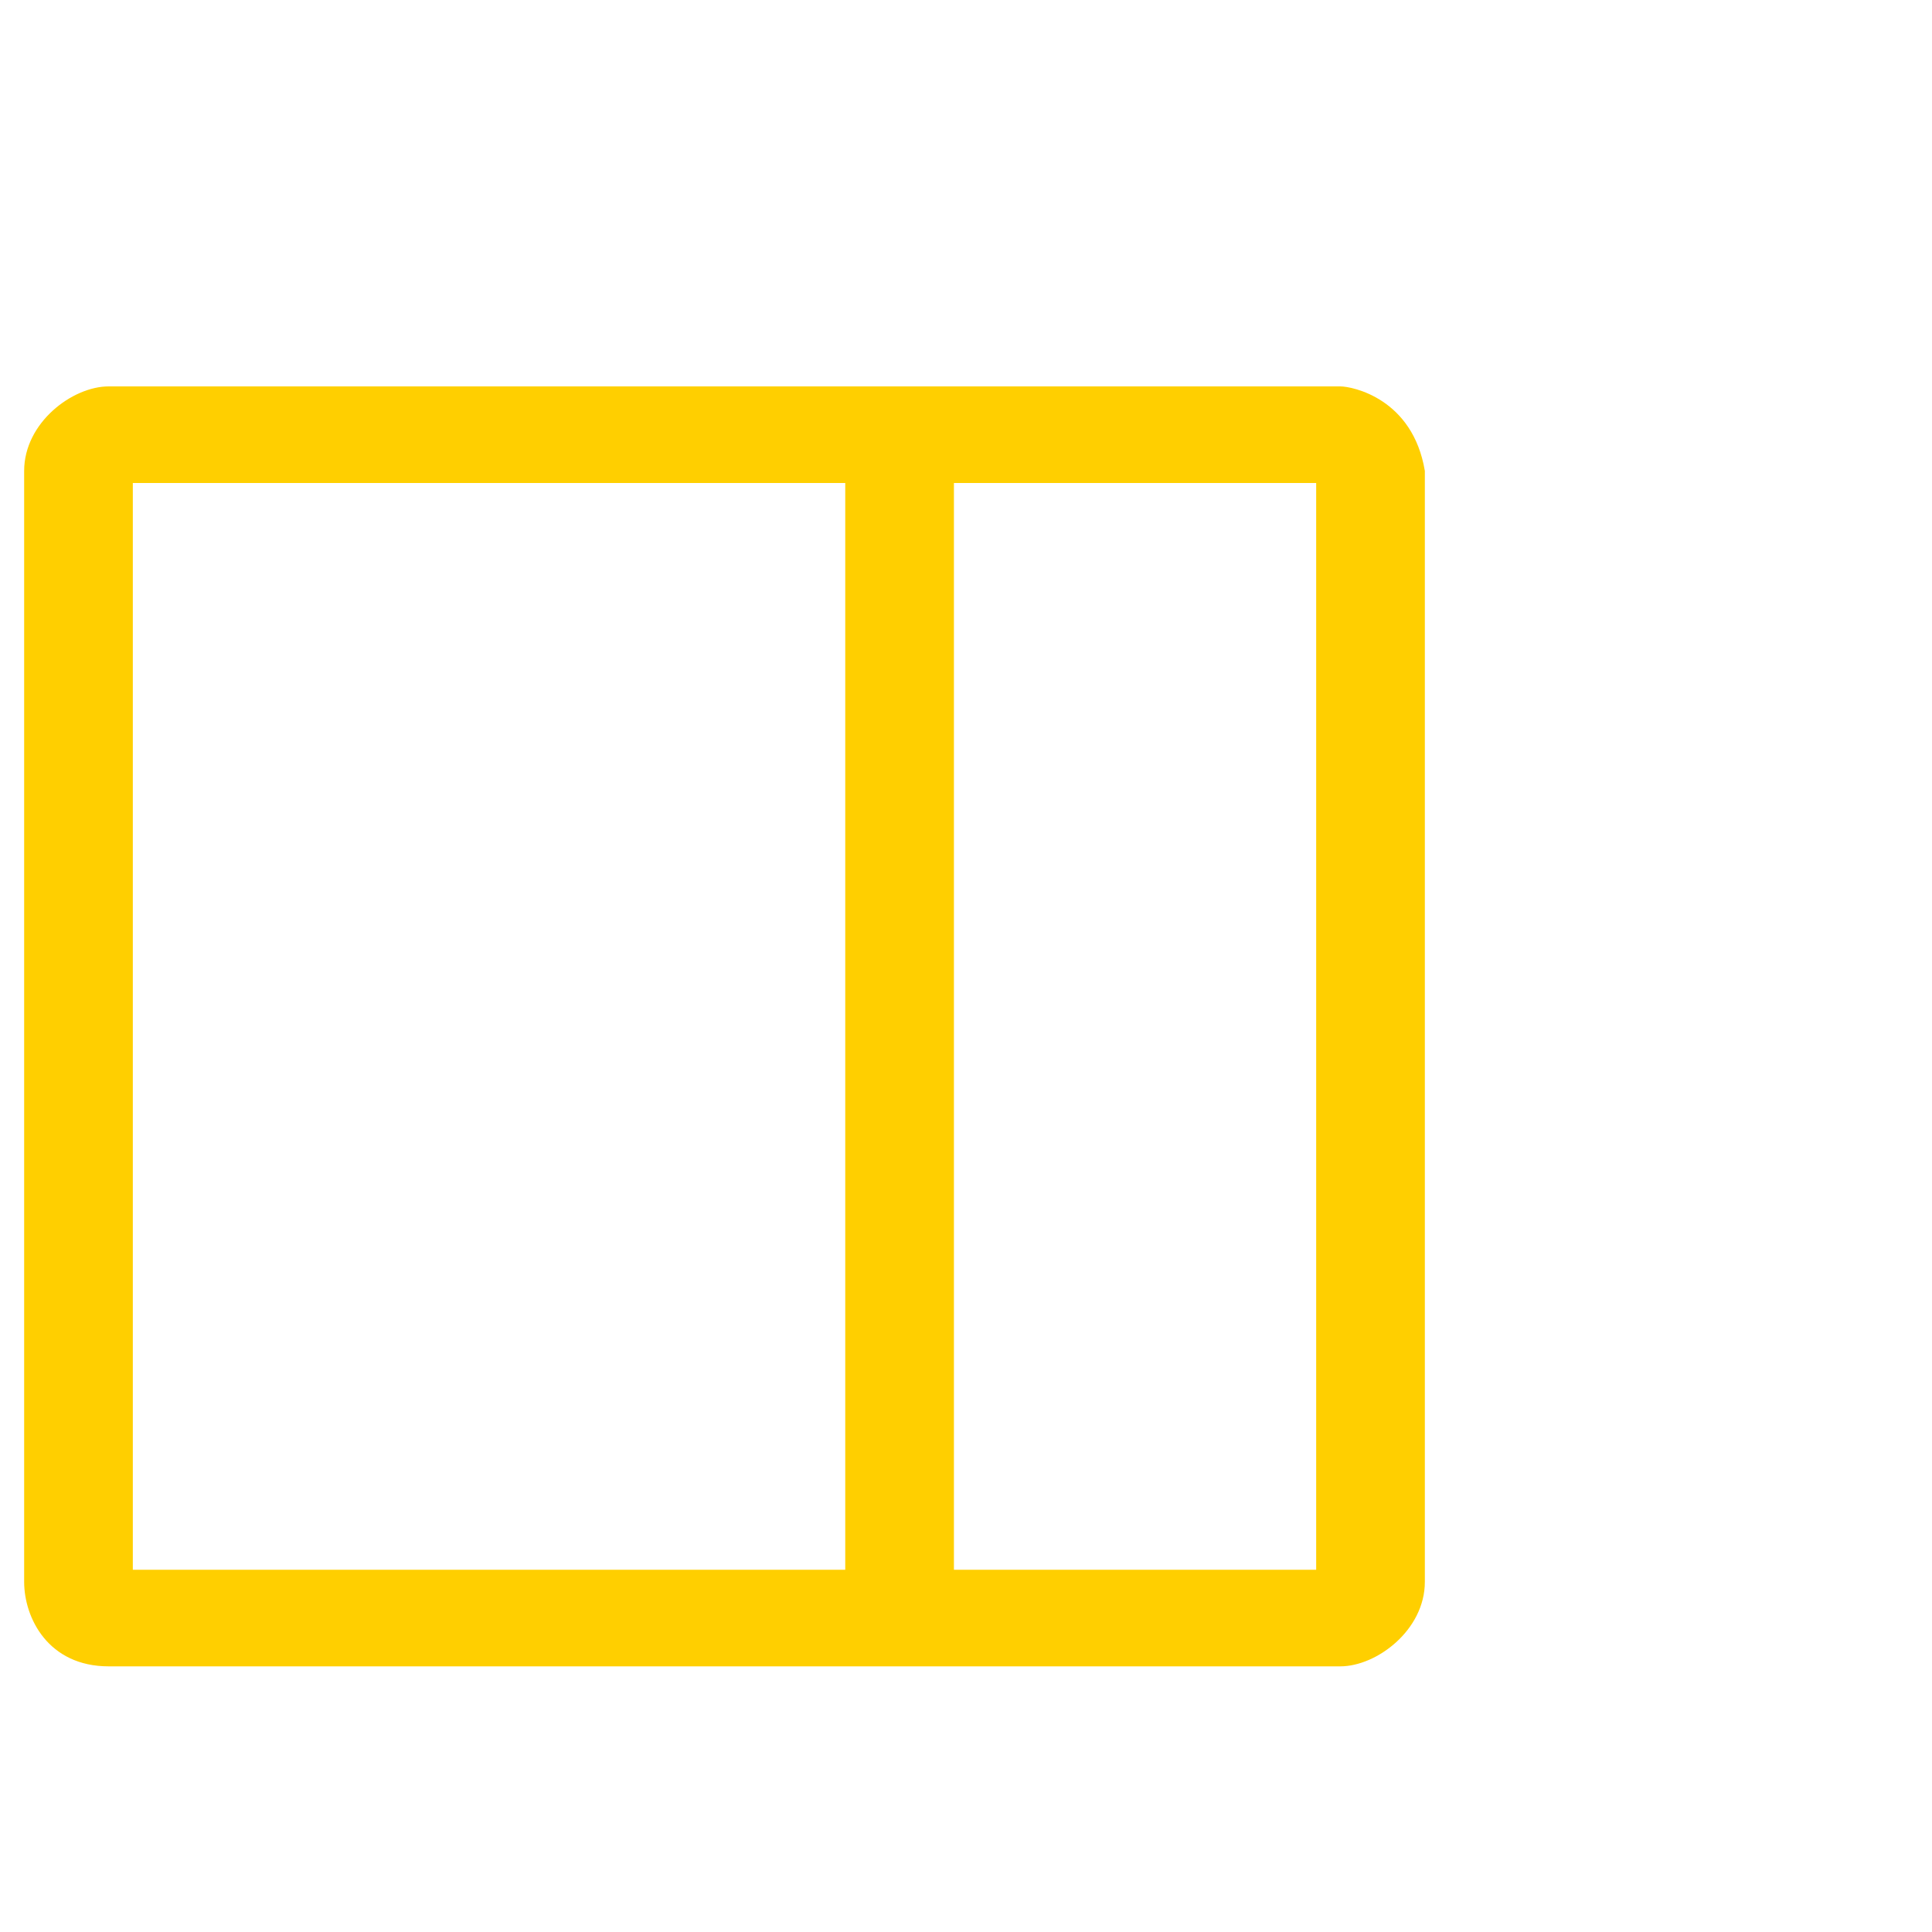
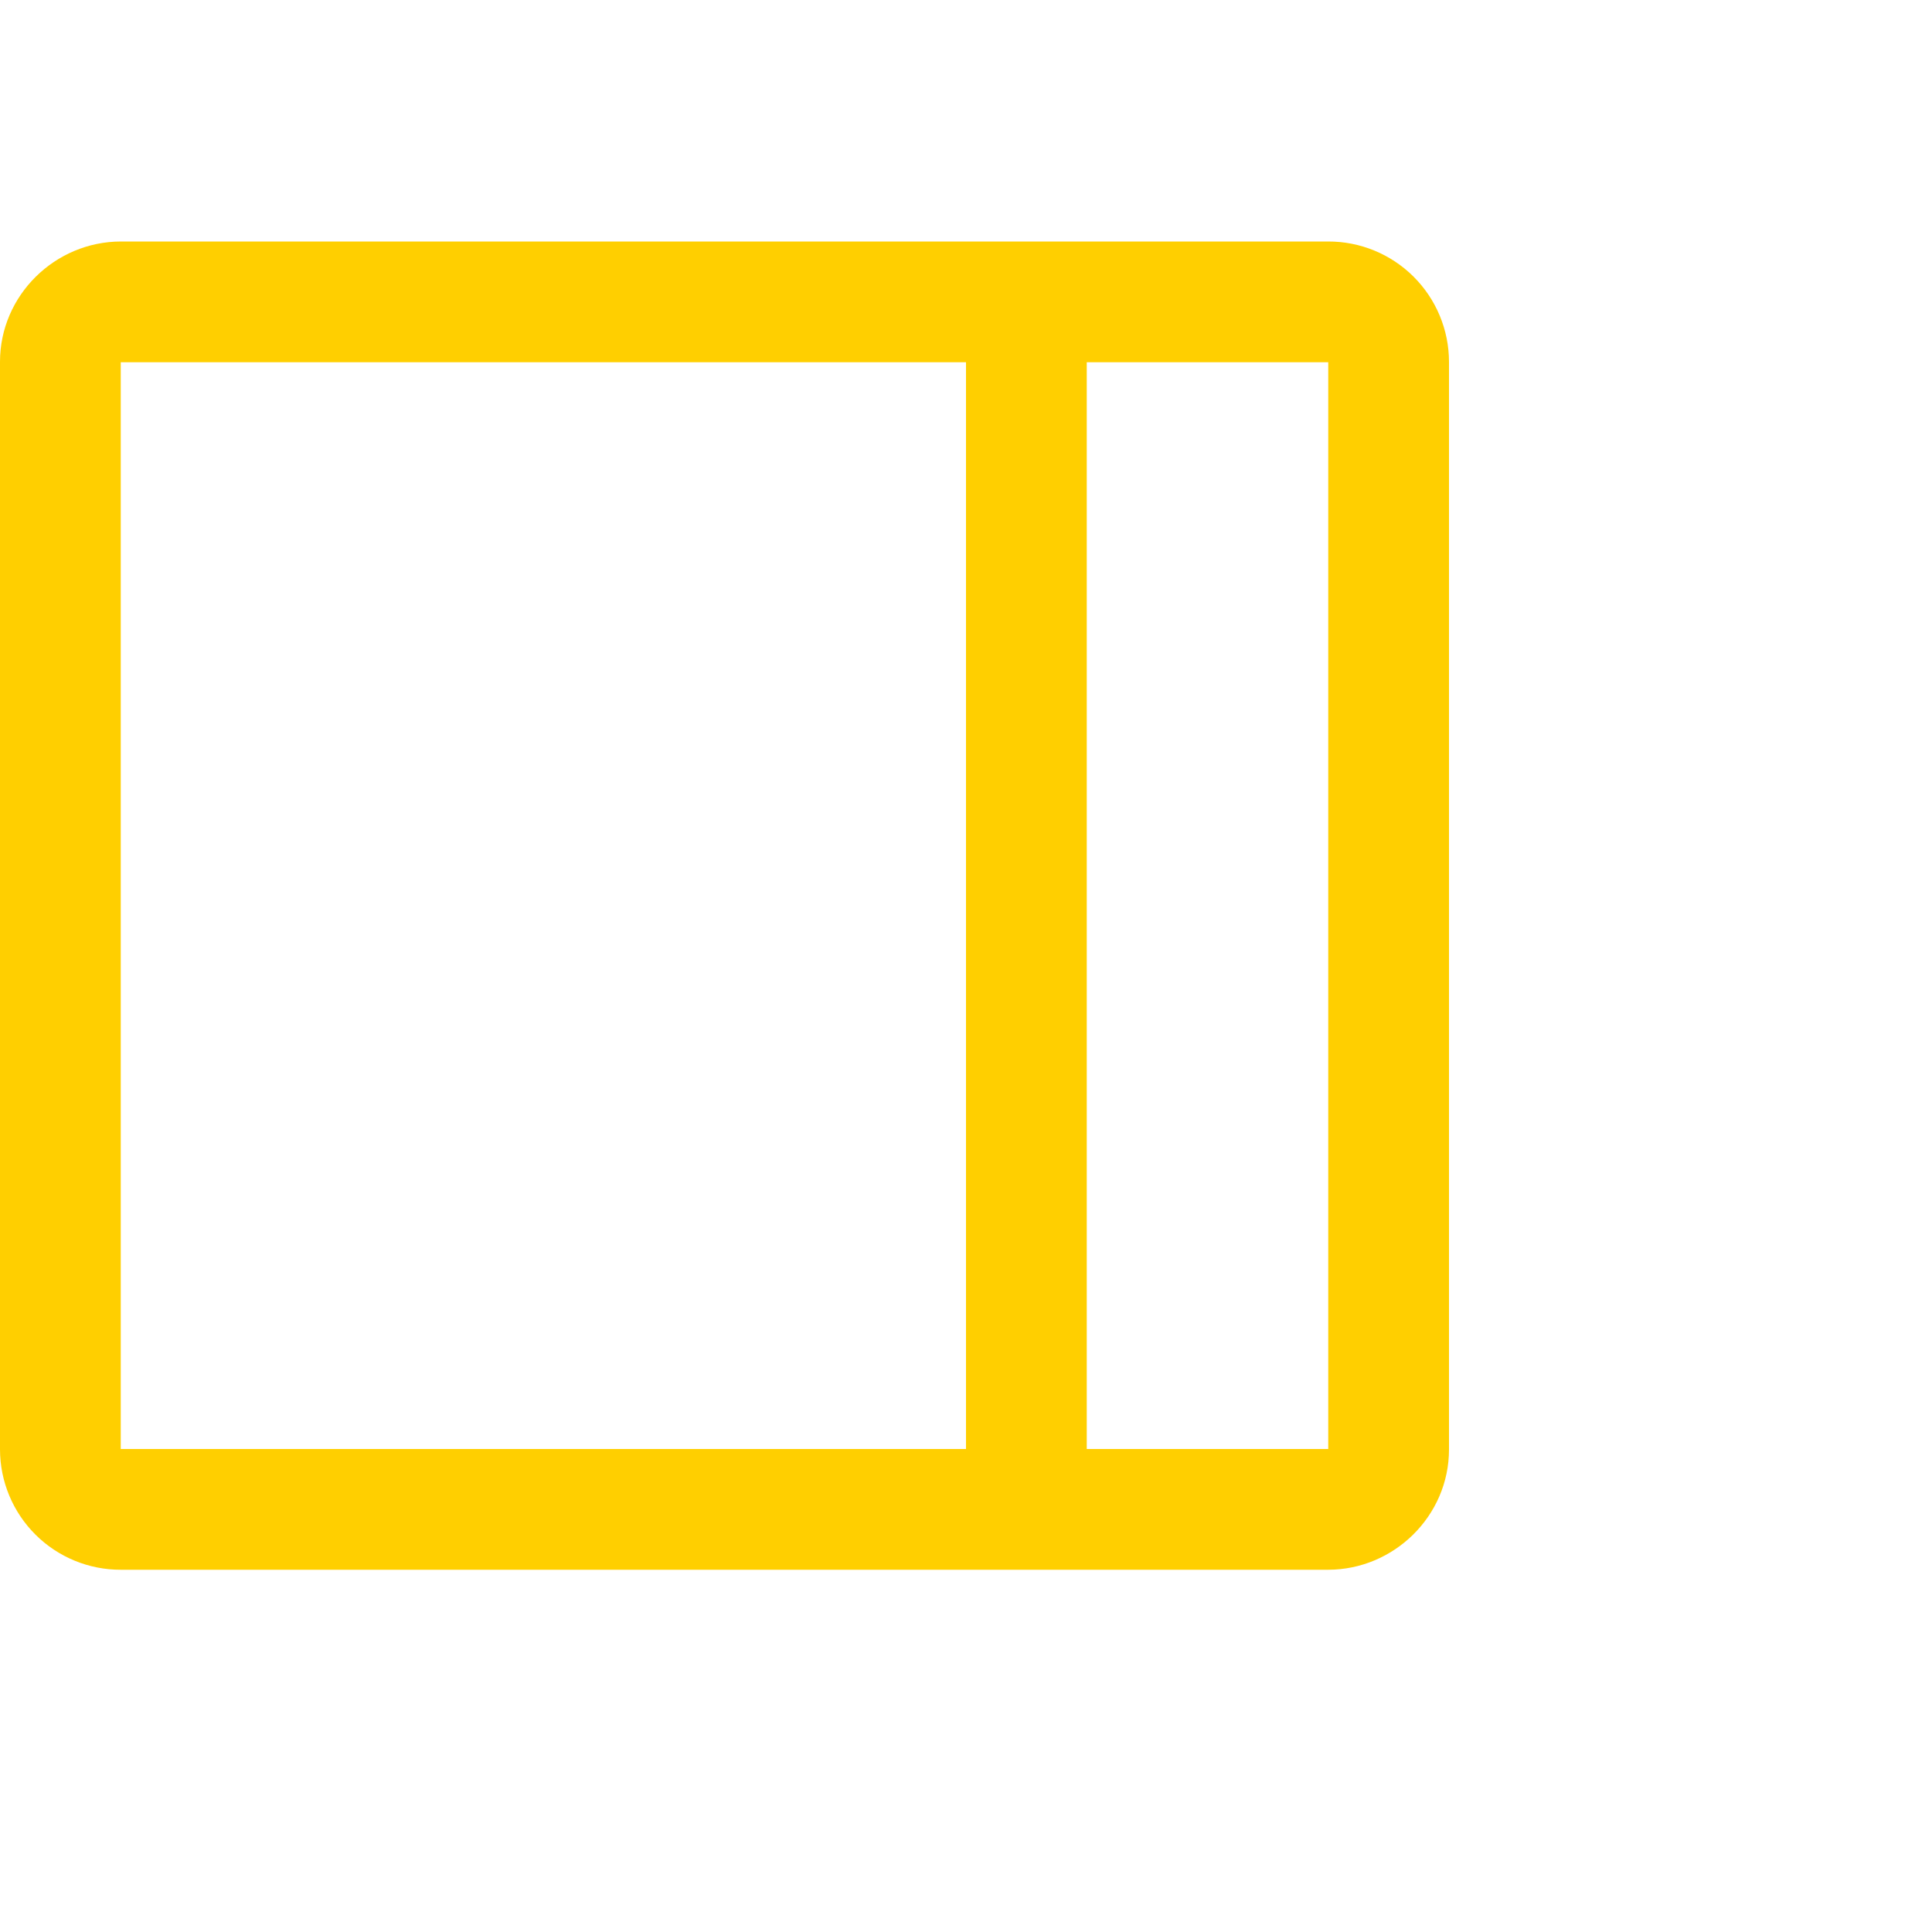
<svg xmlns="http://www.w3.org/2000/svg" width="16" height="16" viewBox="0 0 16 16" fill="#FFCF00">
-   <path d="M-1.5 3.2h-9.6c-.1 0-.2.1-.2.2V13c0 .1.1.2.2.2h9.6c.1 0 .2-.1.2-.2V3.4c0-.1-.1-.2-.2-.2zm-3.6 8.9h-5V4.4h5v7.7zm3.2-.1h-2.7V4.4h2.7V12zM11.1 3.2H.9c-.3 0-.7.3-.7.7v9.2c0 .3.2.7.7.7h10.2c.3 0 .7-.3.7-.7V3.9c-.1-.6-.6-.7-.7-.7zM6.9 13H1.1V4H7v9zm4 0h-3V4h3v9z" />
+   <path d="M1 2.996v9.008c0-.003 0-.004.002-.004h9.996c-.001 0 .002-.003.002.004V2.996c0 .003 0 .004-.002.004H1.002C1.003 3 1 3.003 1 2.996zm-1 0C0 2.446.456 2 1.002 2h9.996A.998.998 0 0 1 12 2.996v9.008c0 .55-.456.996-1.002.996H1.002A.998.998 0 0 1 0 12.004V2.996zm8 .413V12h1V3H8v.41z" />
</svg>
